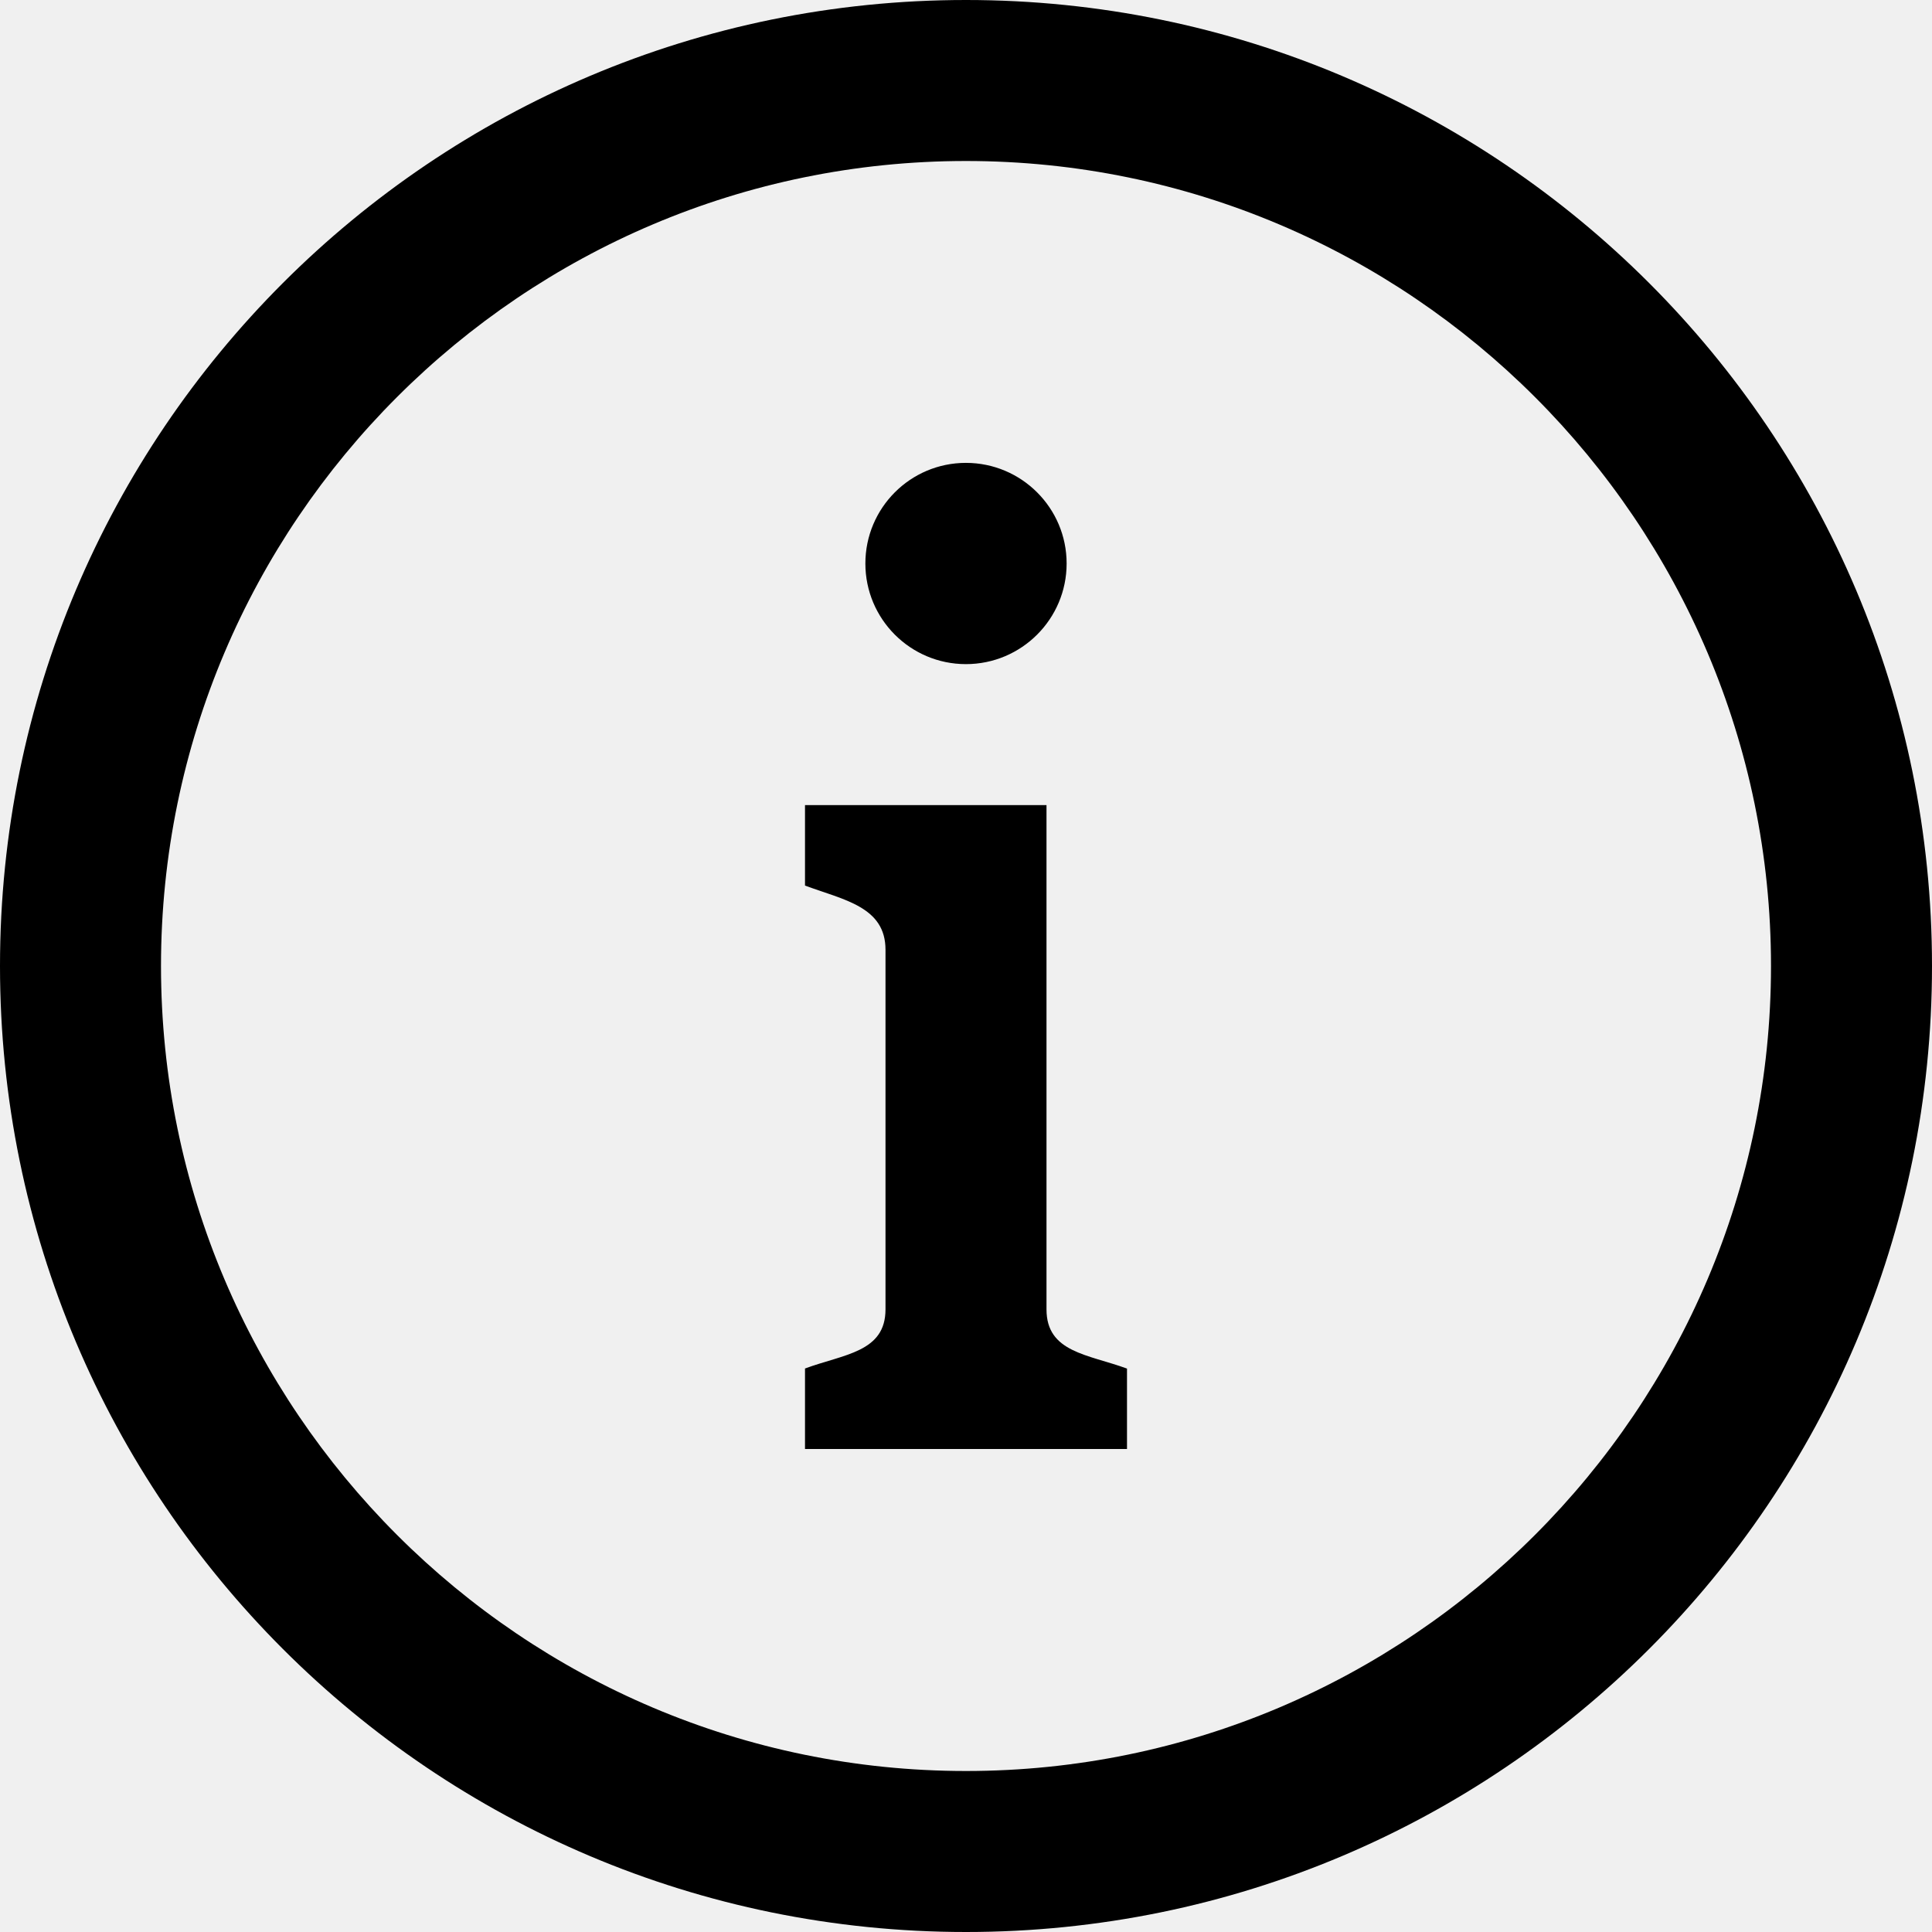
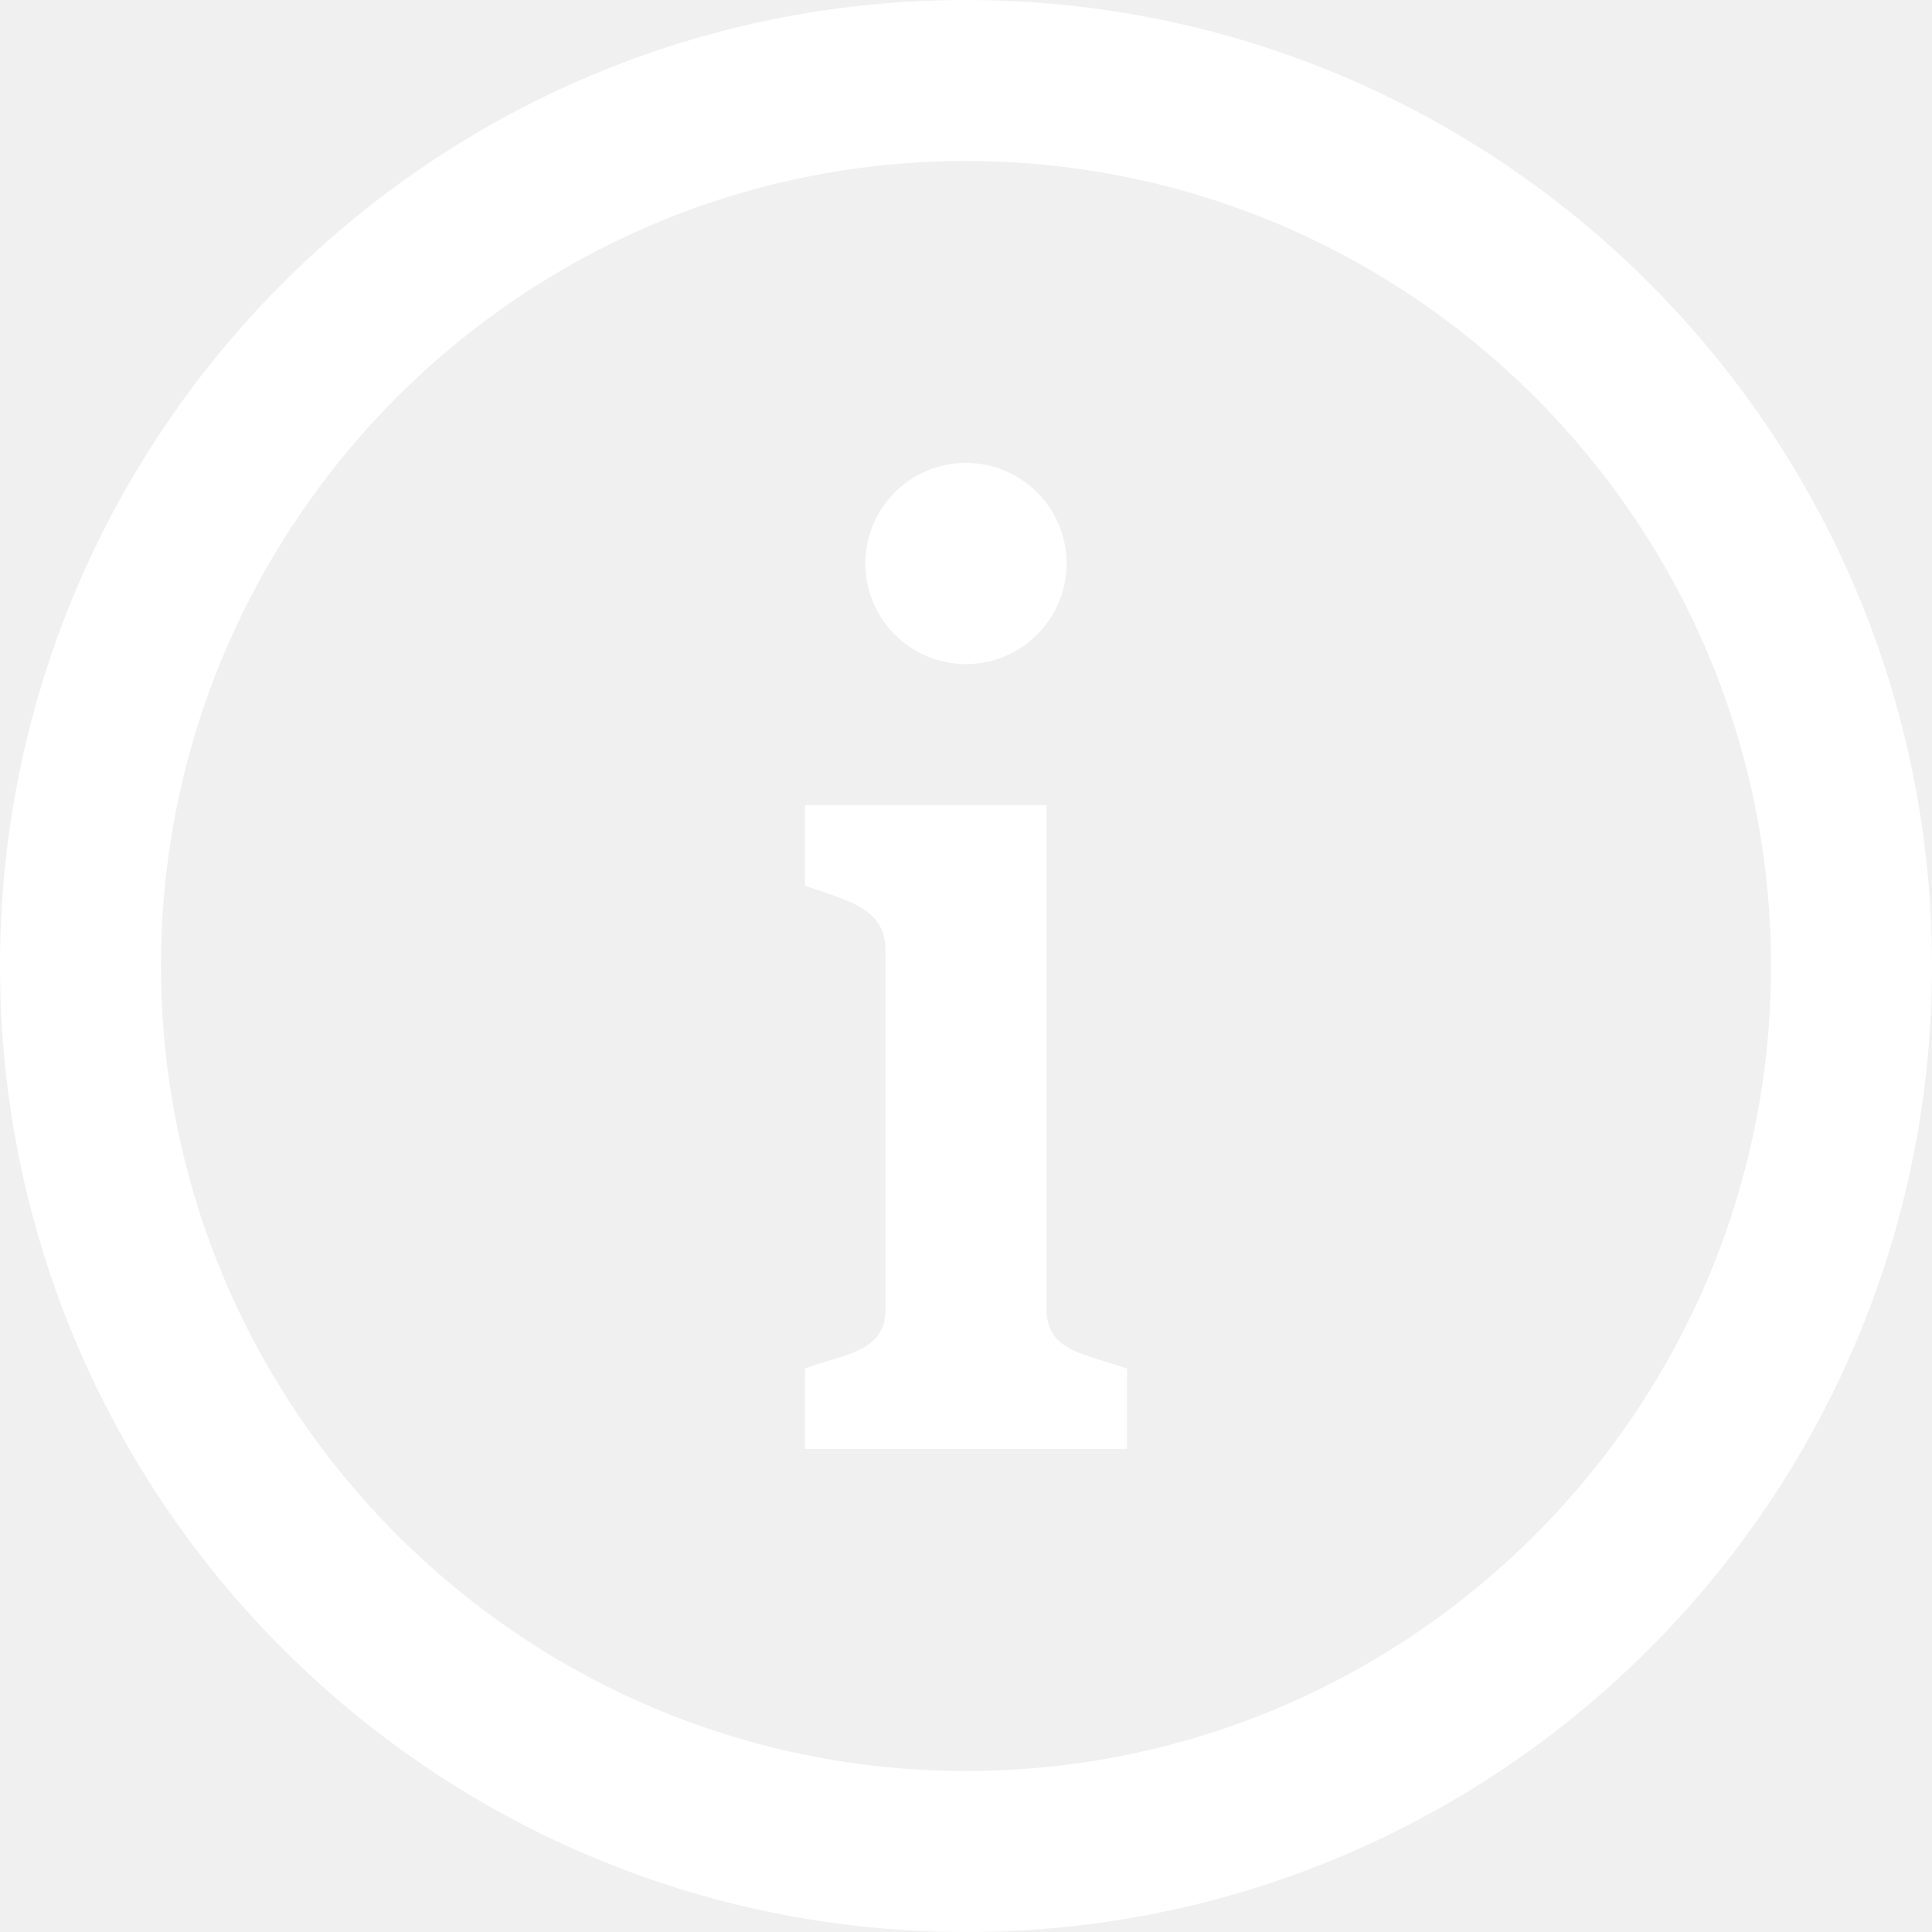
- <svg xmlns="http://www.w3.org/2000/svg" width="24" height="24" viewBox="0 0 24 24">
+ <svg xmlns="http://www.w3.org/2000/svg" fill="white" width="24" height="24" viewBox="0 0 24 24">
  <path d="M12 2c5.514 0 10 4.486 10 10s-4.486 10-10 10-10-4.486-10-10 4.486-10 10-10zm0-2c-6.627 0-12 5.373-12 12s5.373 12 12 12 12-5.373 12-12-5.373-12-12-12zm-.001 5.75c.69 0 1.251.56 1.251 1.25s-.561 1.25-1.251 1.25-1.249-.56-1.249-1.25.559-1.25 1.249-1.25zm2.001 12.25h-4v-1c.484-.179 1-.201 1-.735v-4.467c0-.534-.516-.618-1-.797v-1h3v6.265c0 .535.517.558 1 .735v.999z" />
</svg>
